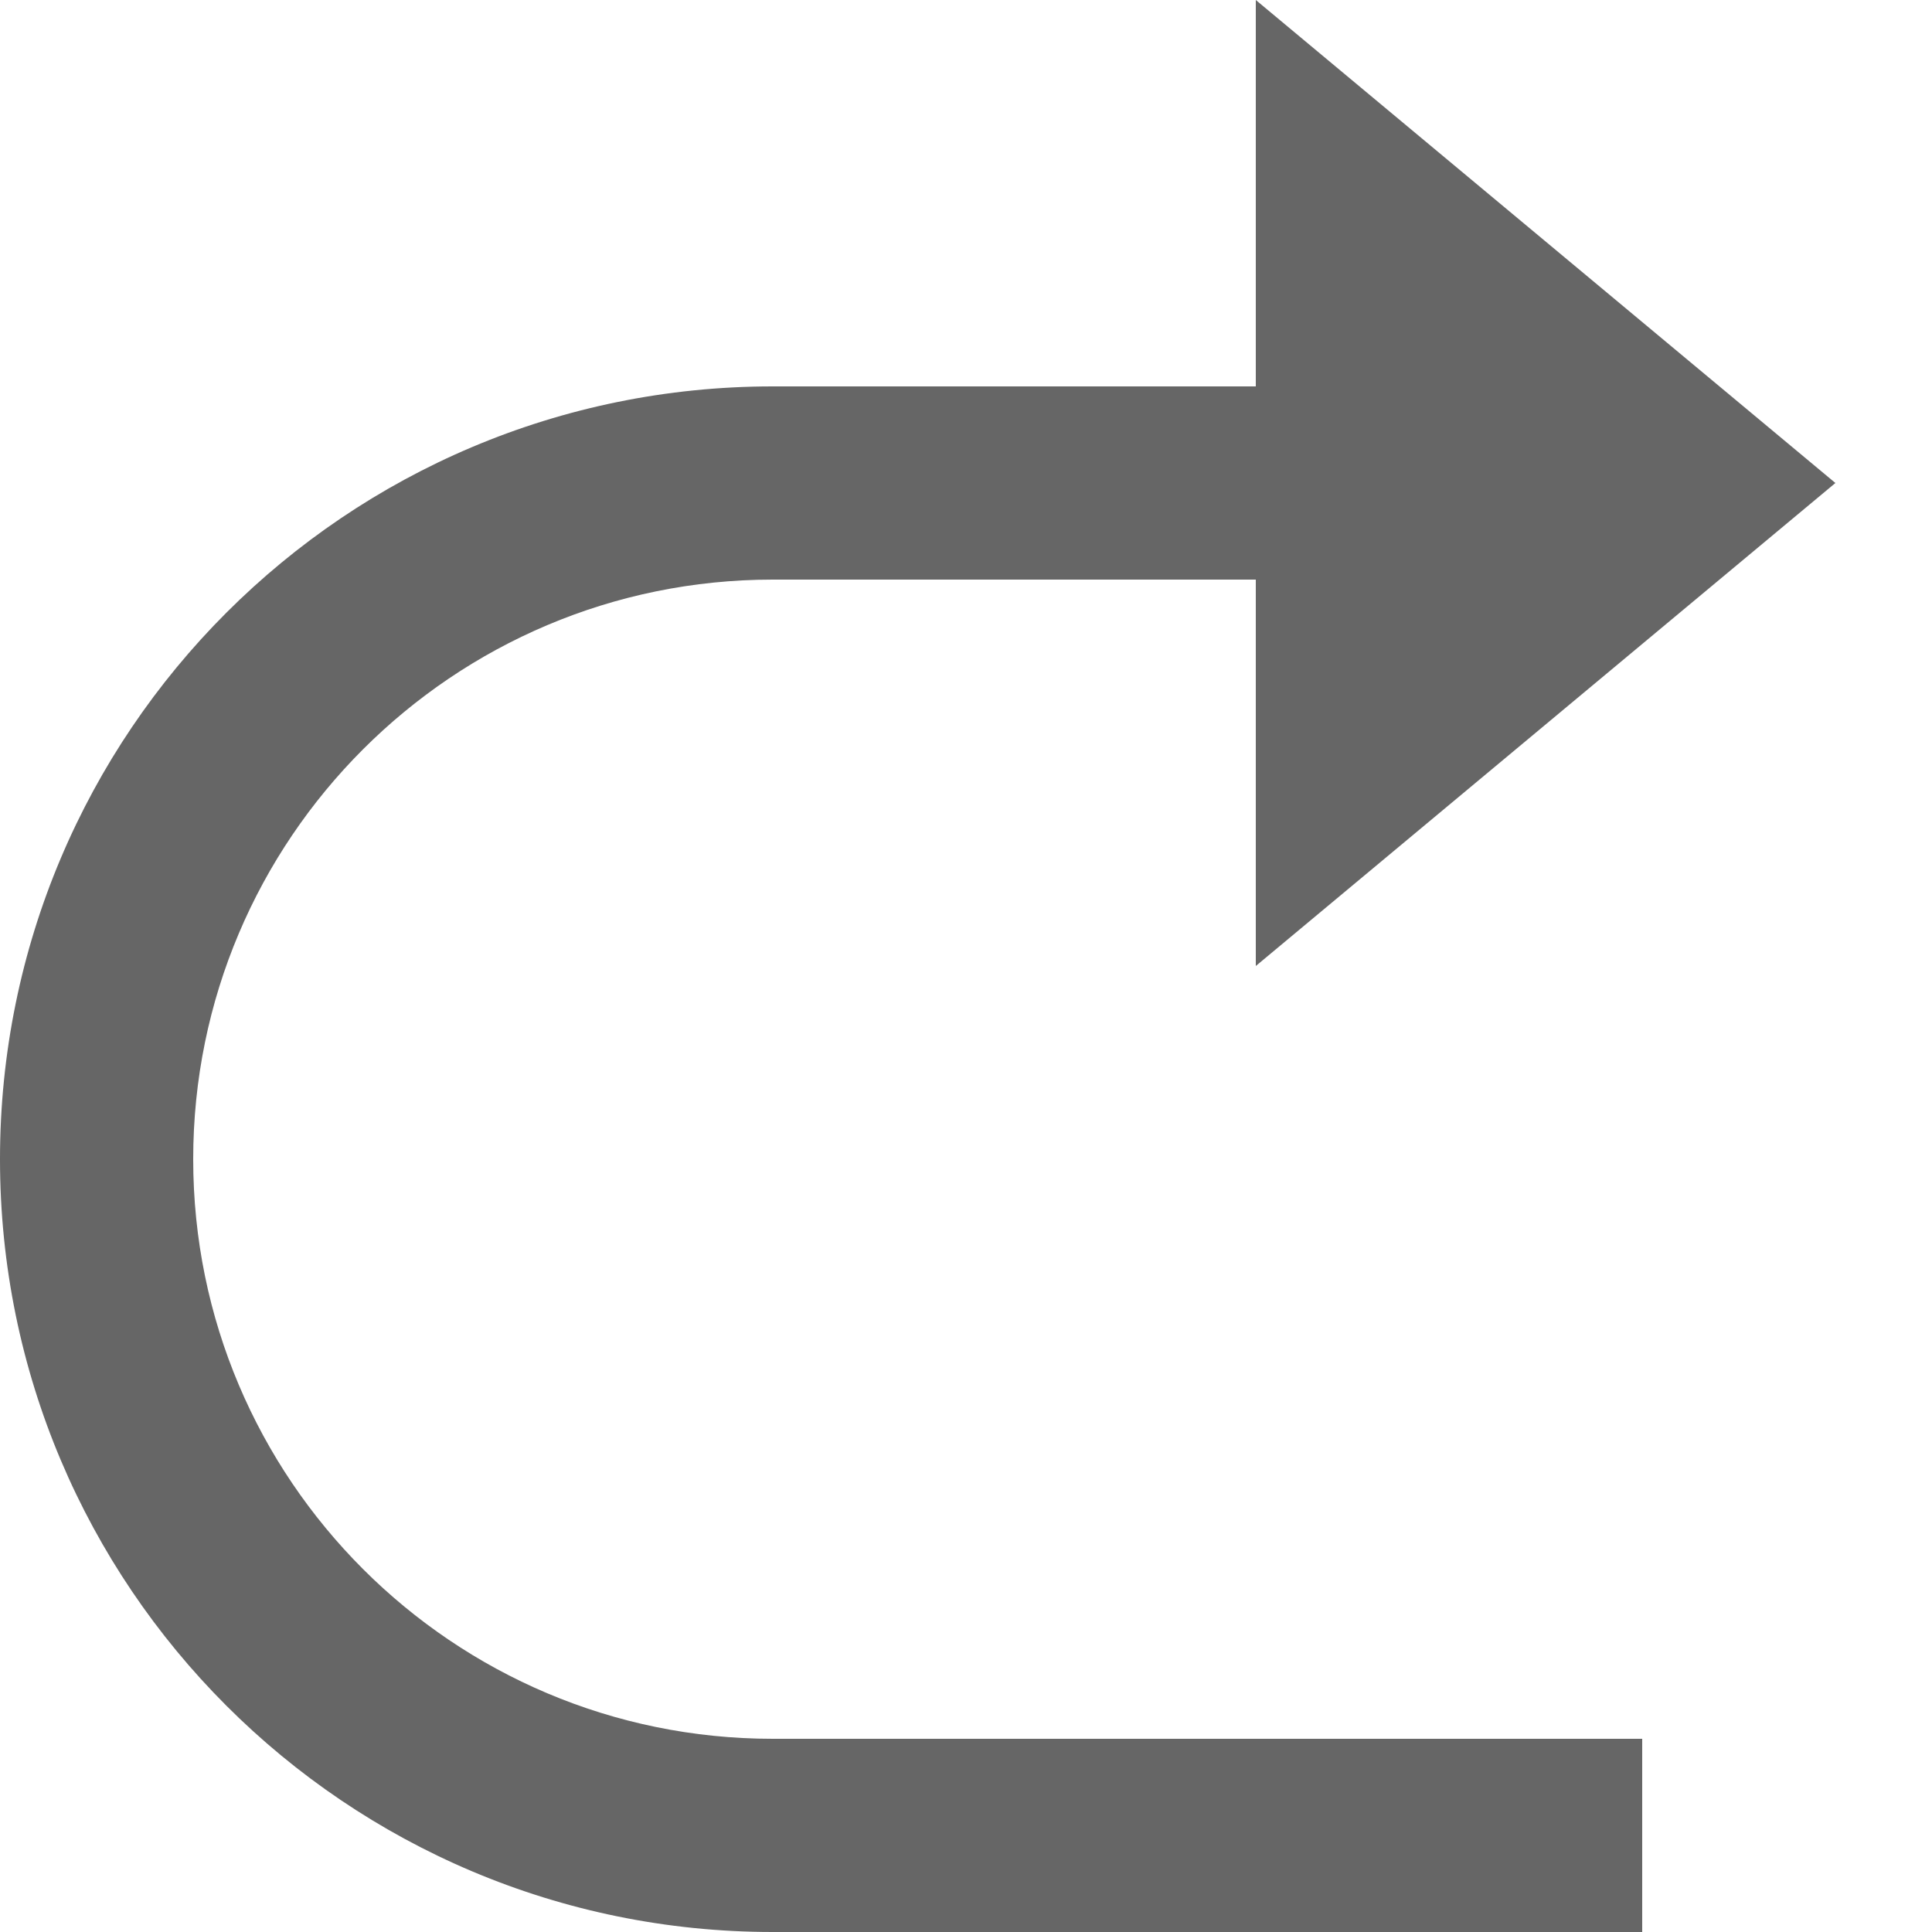
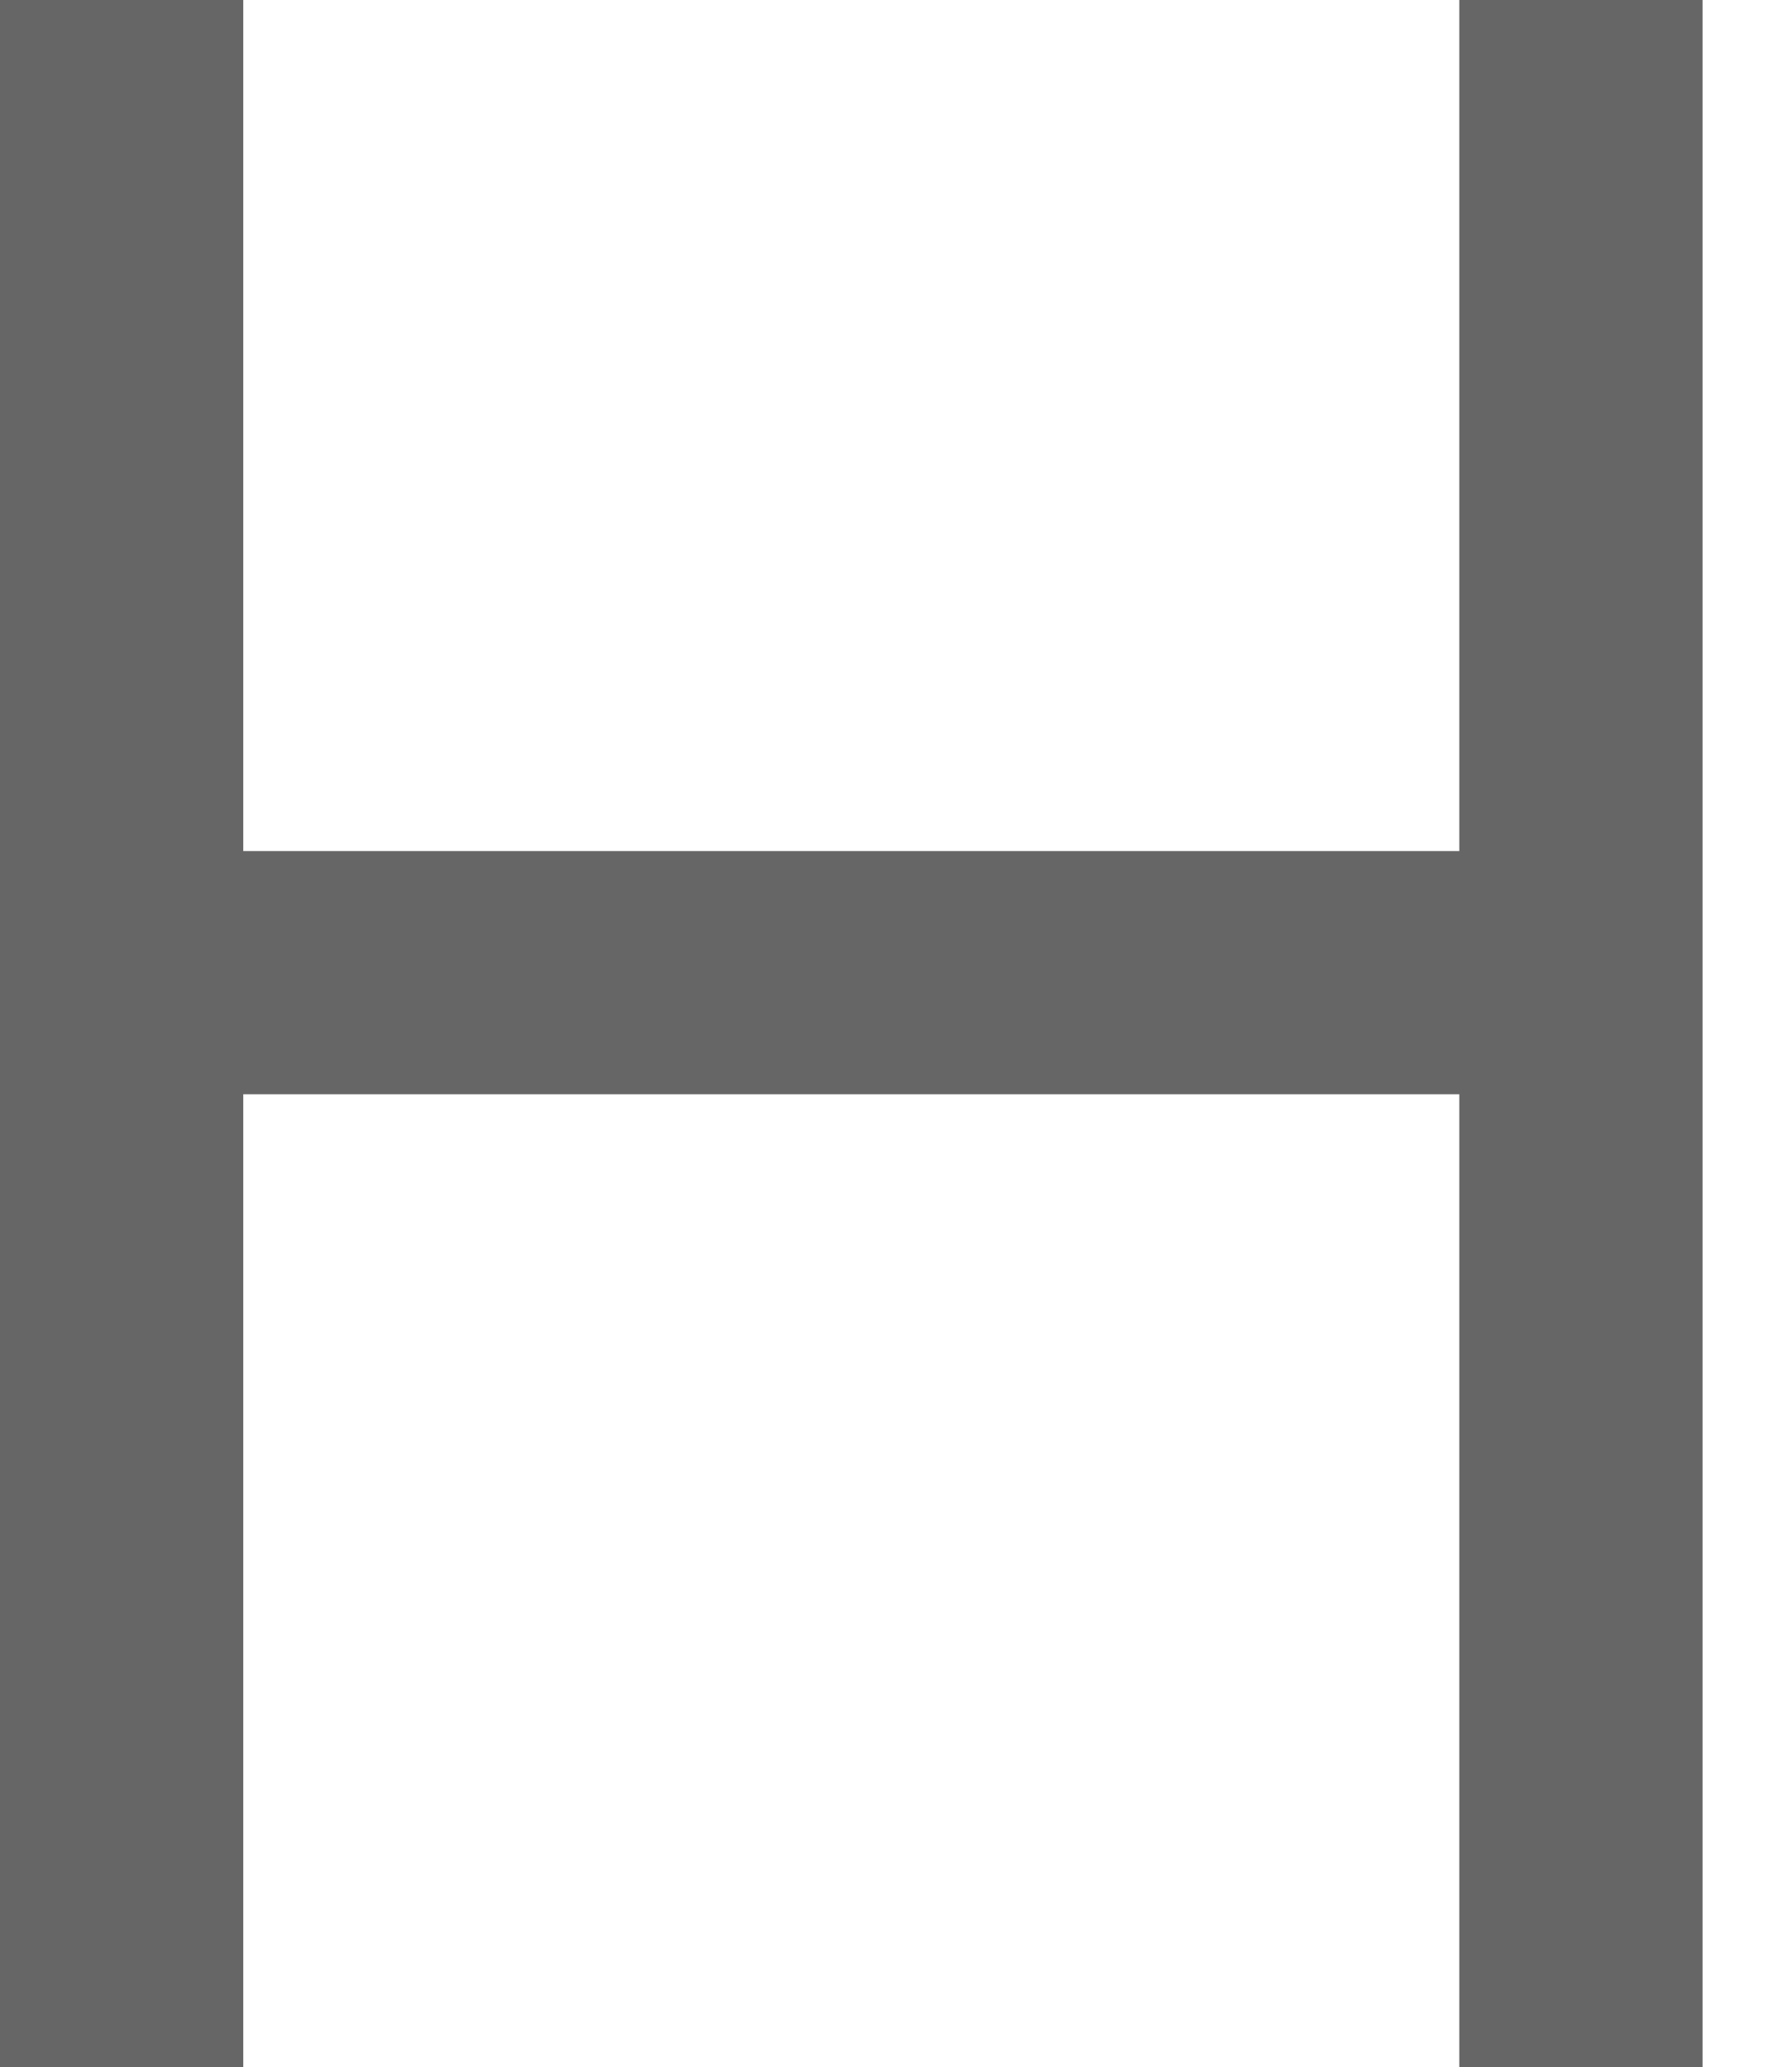
- <svg xmlns="http://www.w3.org/2000/svg" version="1.1" width="15px" height="15px">
-   <g transform="matrix(1 0 0 1 -812 -1772 )">
-     <path d="M 9.75 7.5  L 9.75 4.5  L 6 4.5  C 3.515 4.5  1.5 6.515  1.5 9  C 1.5 11.485  3.515 13.5  6 13.5  L 12.75 13.5  L 12.75 15  L 6 15  C 2.686 15  0 12.314  0 9  C 0 5.686  2.686 3  6 3  L 9.75 3  L 9.75 0  L 14.25 3.75  L 9.75 7.5  Z " fill-rule="nonzero" fill="#666666" stroke="none" transform="matrix(1 0 0 1 812 1772 )" />
+ <svg xmlns="http://www.w3.org/2000/svg" version="1.1" width="13px" height="15px">
+   <g transform="matrix(1 0 0 1 -59 -1772 )">
+     <path d="M 1.765 6.176  L 10.588 6.176  L 10.588 0  L 12.353 0  L 12.353 15  L 10.588 15  L 10.588 7.941  L 1.765 7.941  L 1.765 15  L 0 15  L 0 0  L 1.765 0  L 1.765 6.176  Z " fill-rule="nonzero" fill="#666666" stroke="none" transform="matrix(1 0 0 1 59 1772 )" />
  </g>
</svg>
